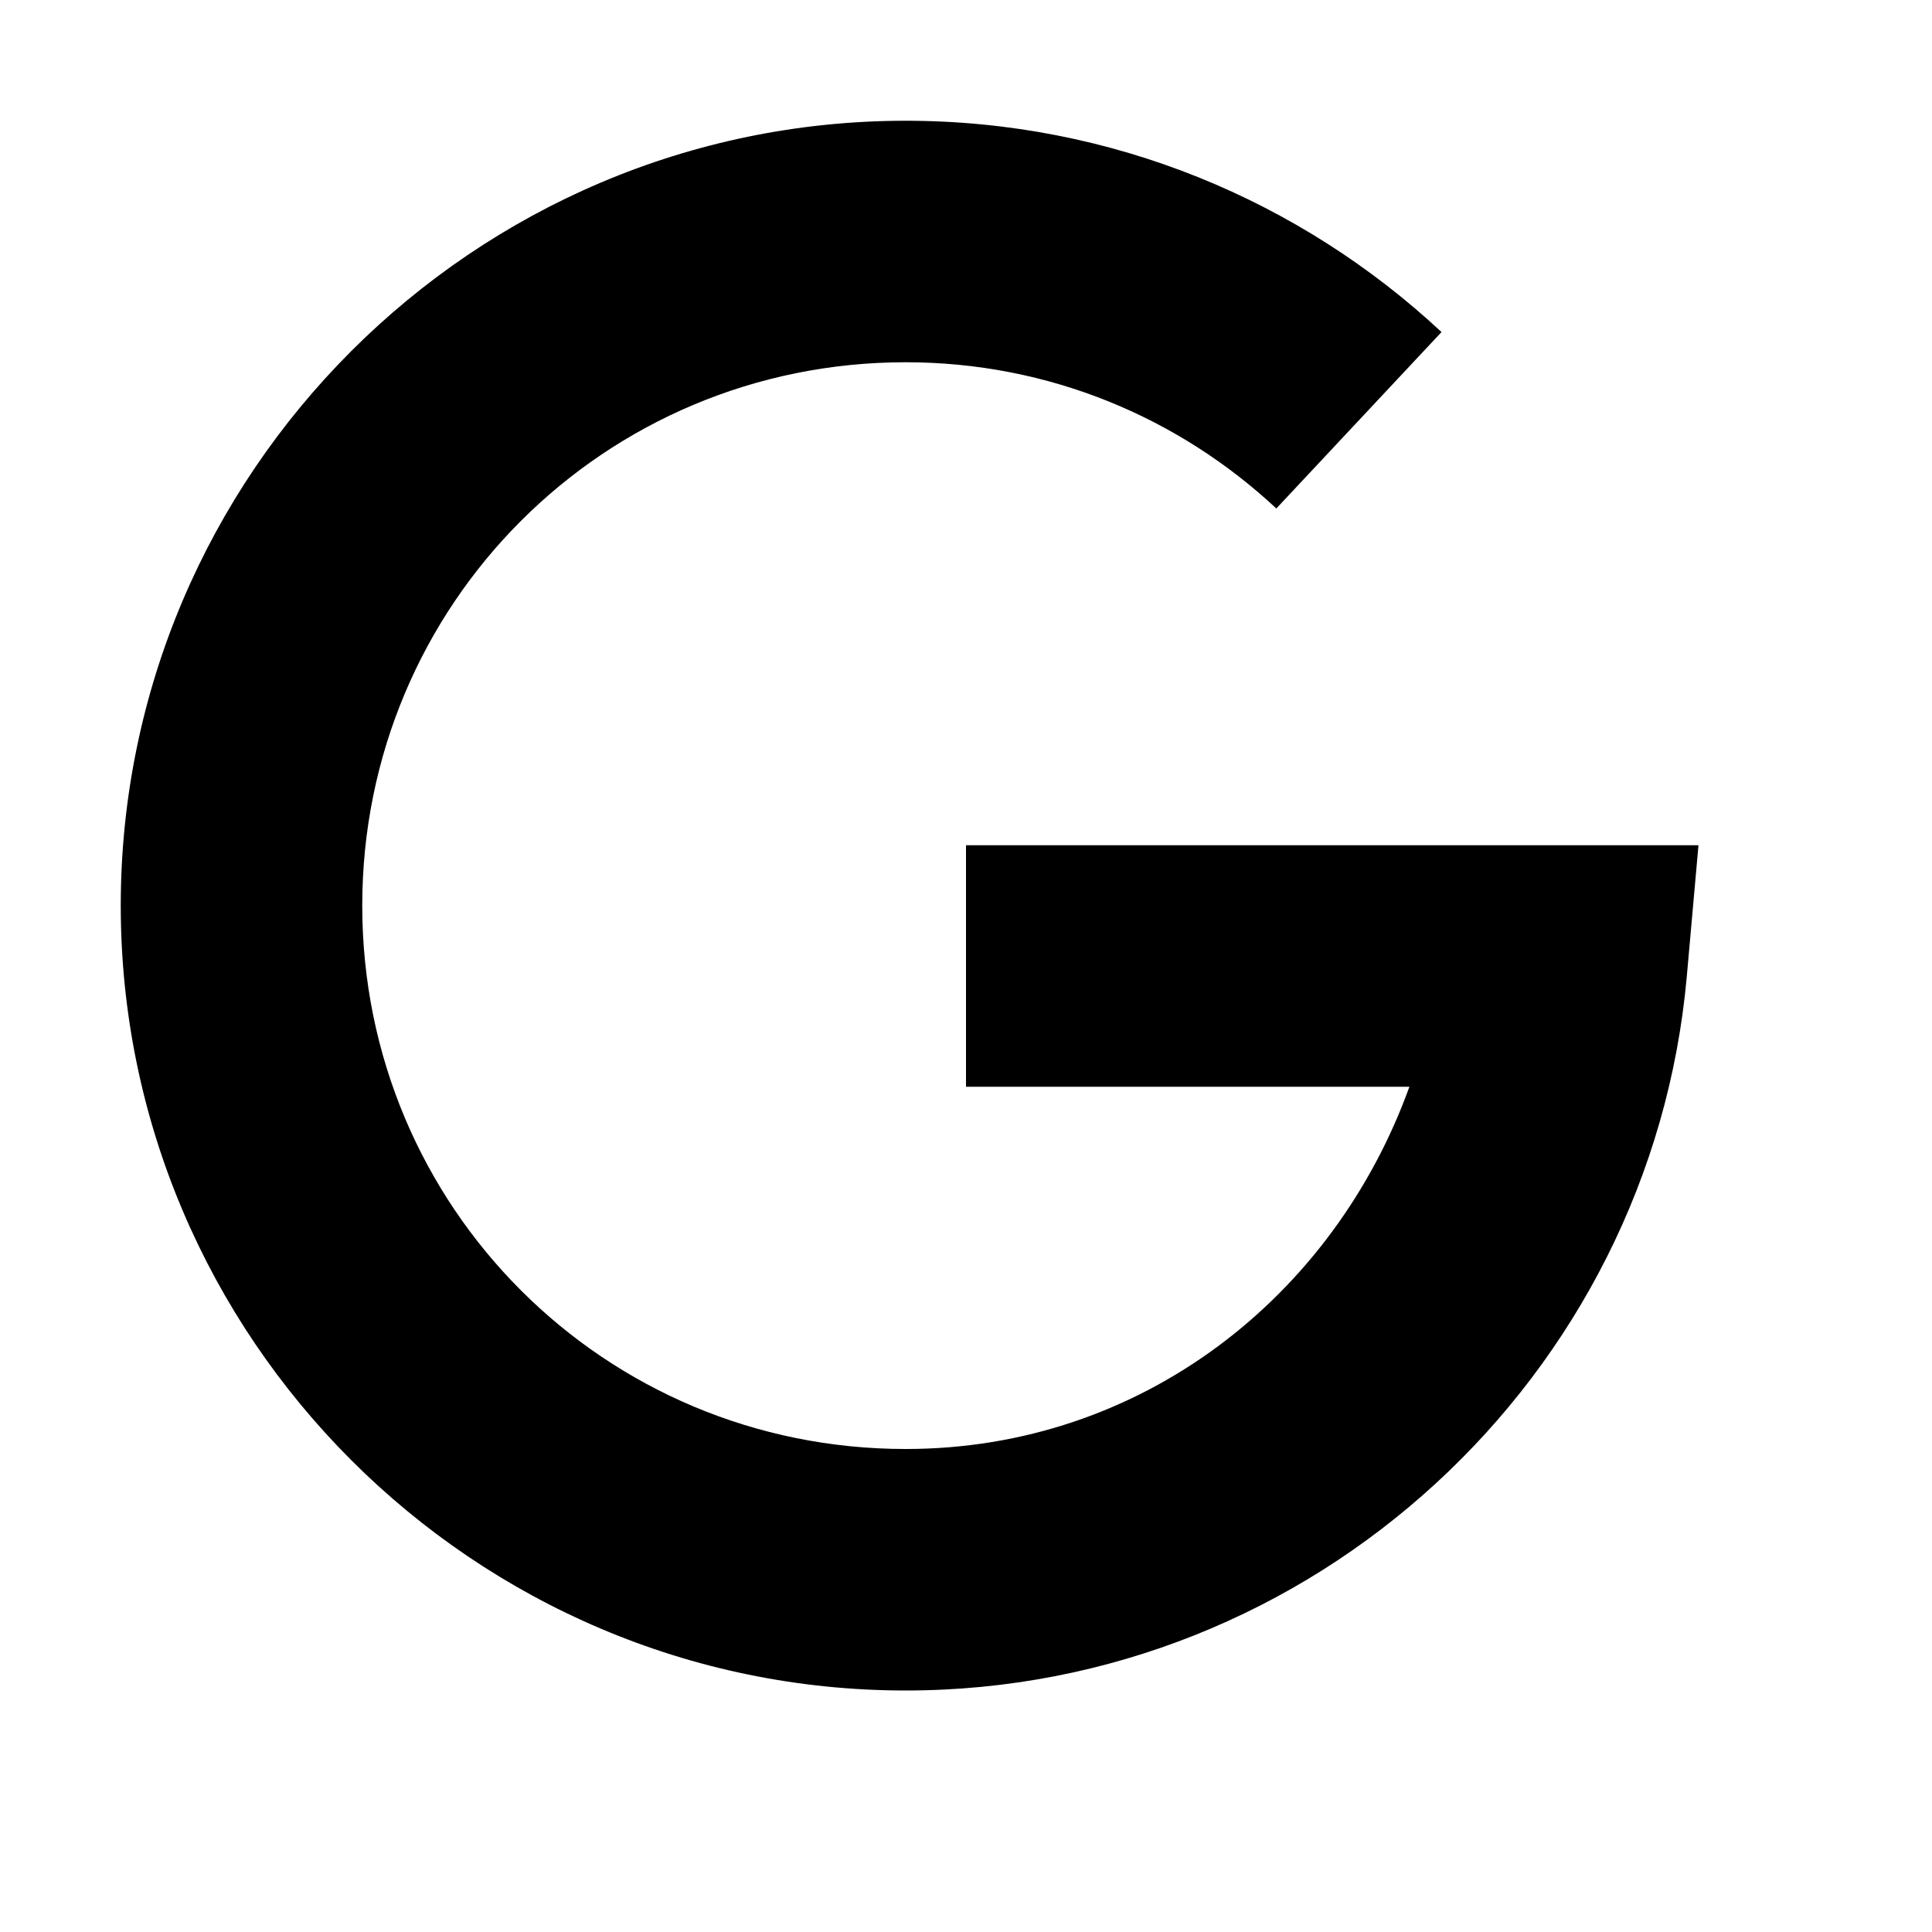
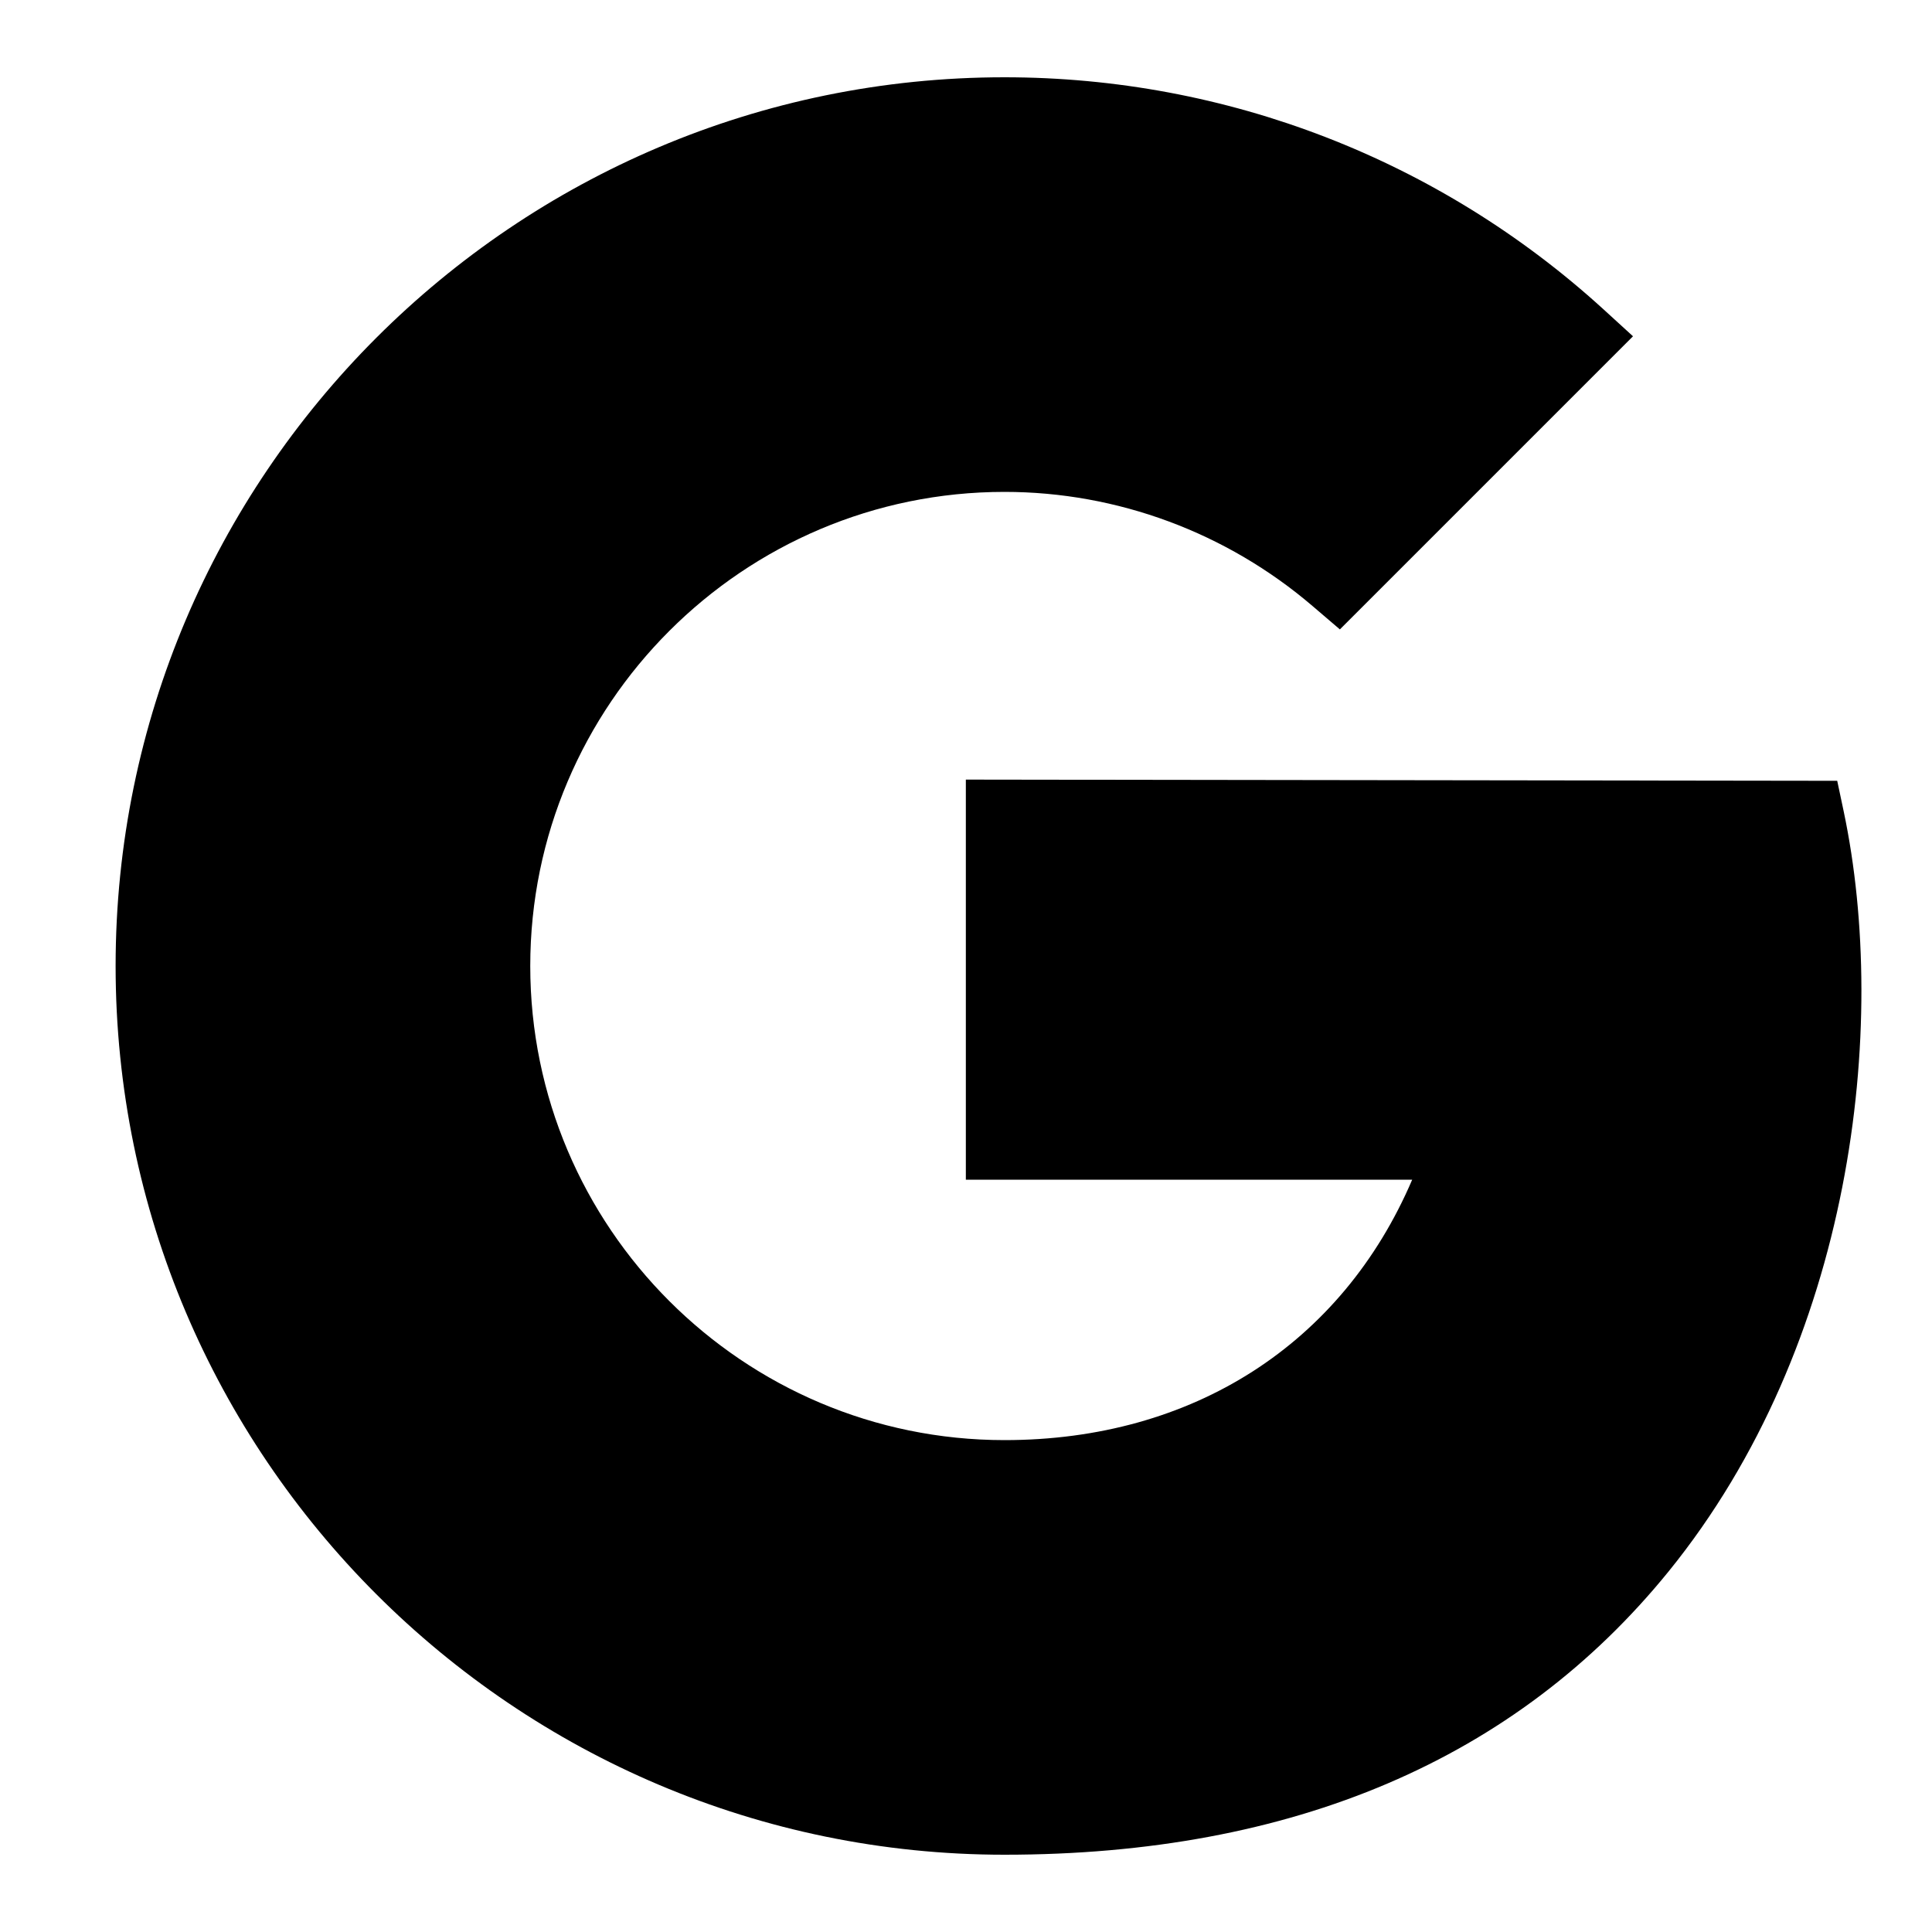
- <svg xmlns="http://www.w3.org/2000/svg" viewBox="0 0 16 16" width="16px" height="16px">
-   <path d="M 7.5 1 C 3.922 1 1 3.922 1 7.5 C 1 11.078 3.922 14 7.5 14 C 10.879 14 13.672 11.398 13.969 8.09 L 14.066 7 L 8 7 L 8 9 L 11.672 9 C 11.047 10.734 9.457 12 7.5 12 C 5.004 12 3 9.996 3 7.5 C 3 5.004 5.004 3 7.5 3 C 8.691 3 9.766 3.461 10.57 4.211 L 11.938 2.75 C 10.773 1.664 9.211 1 7.5 1 Z" />
+ <svg xmlns="http://www.w3.org/2000/svg" viewBox="0 0 50 50" width="50px" height="50px">
+   <path d="M 25.996 48 C 13.312 48 2.992 37.684 2.992 25 C 2.992 12.316 13.312 2 25.996 2 C 31.742 2 37.242 4.129 41.488 7.996 L 42.262 8.703 L 34.676 16.289 L 33.973 15.688 C 31.746 13.781 28.914 12.73 25.996 12.73 C 19.23 12.73 13.723 18.234 13.723 25 C 13.723 31.766 19.23 37.27 25.996 37.27 C 30.875 37.27 34.73 34.777 36.547 30.531 L 24.996 30.531 L 24.996 20.176 L 47.547 20.207 L 47.715 21 C 48.891 26.582 47.949 34.793 43.184 40.668 C 39.238 45.531 33.457 48 25.996 48 Z" />
</svg>
